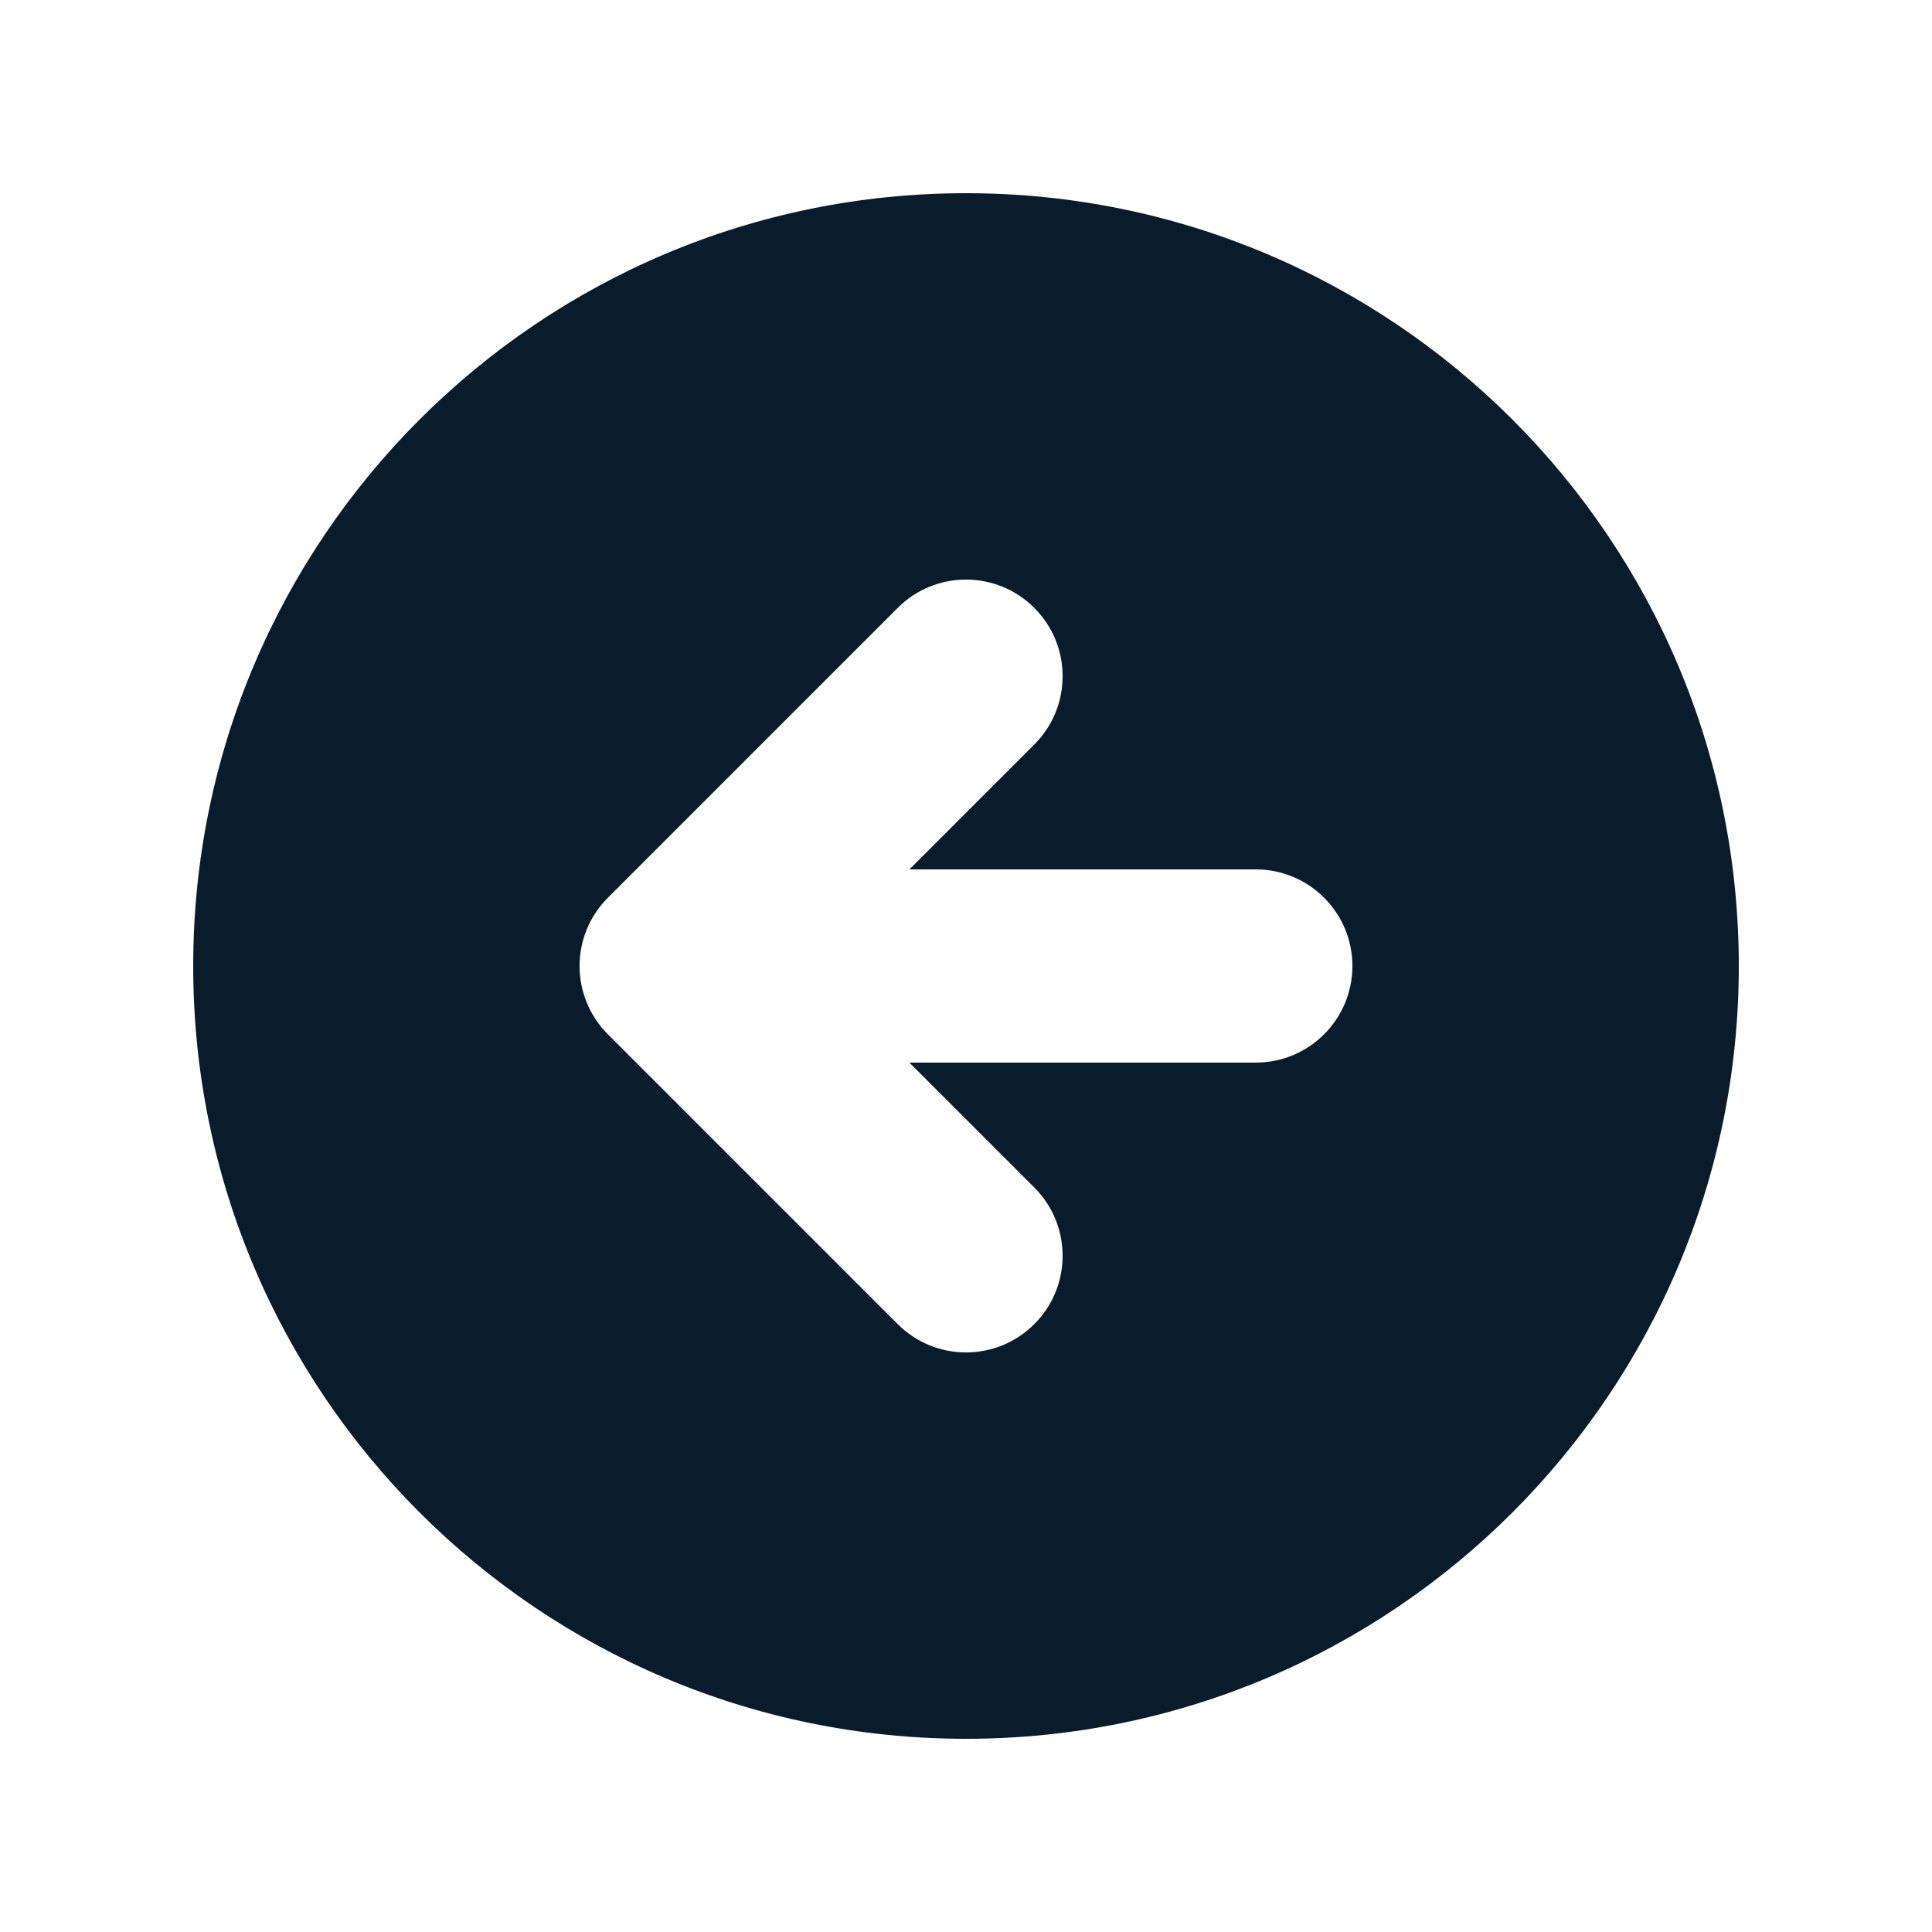
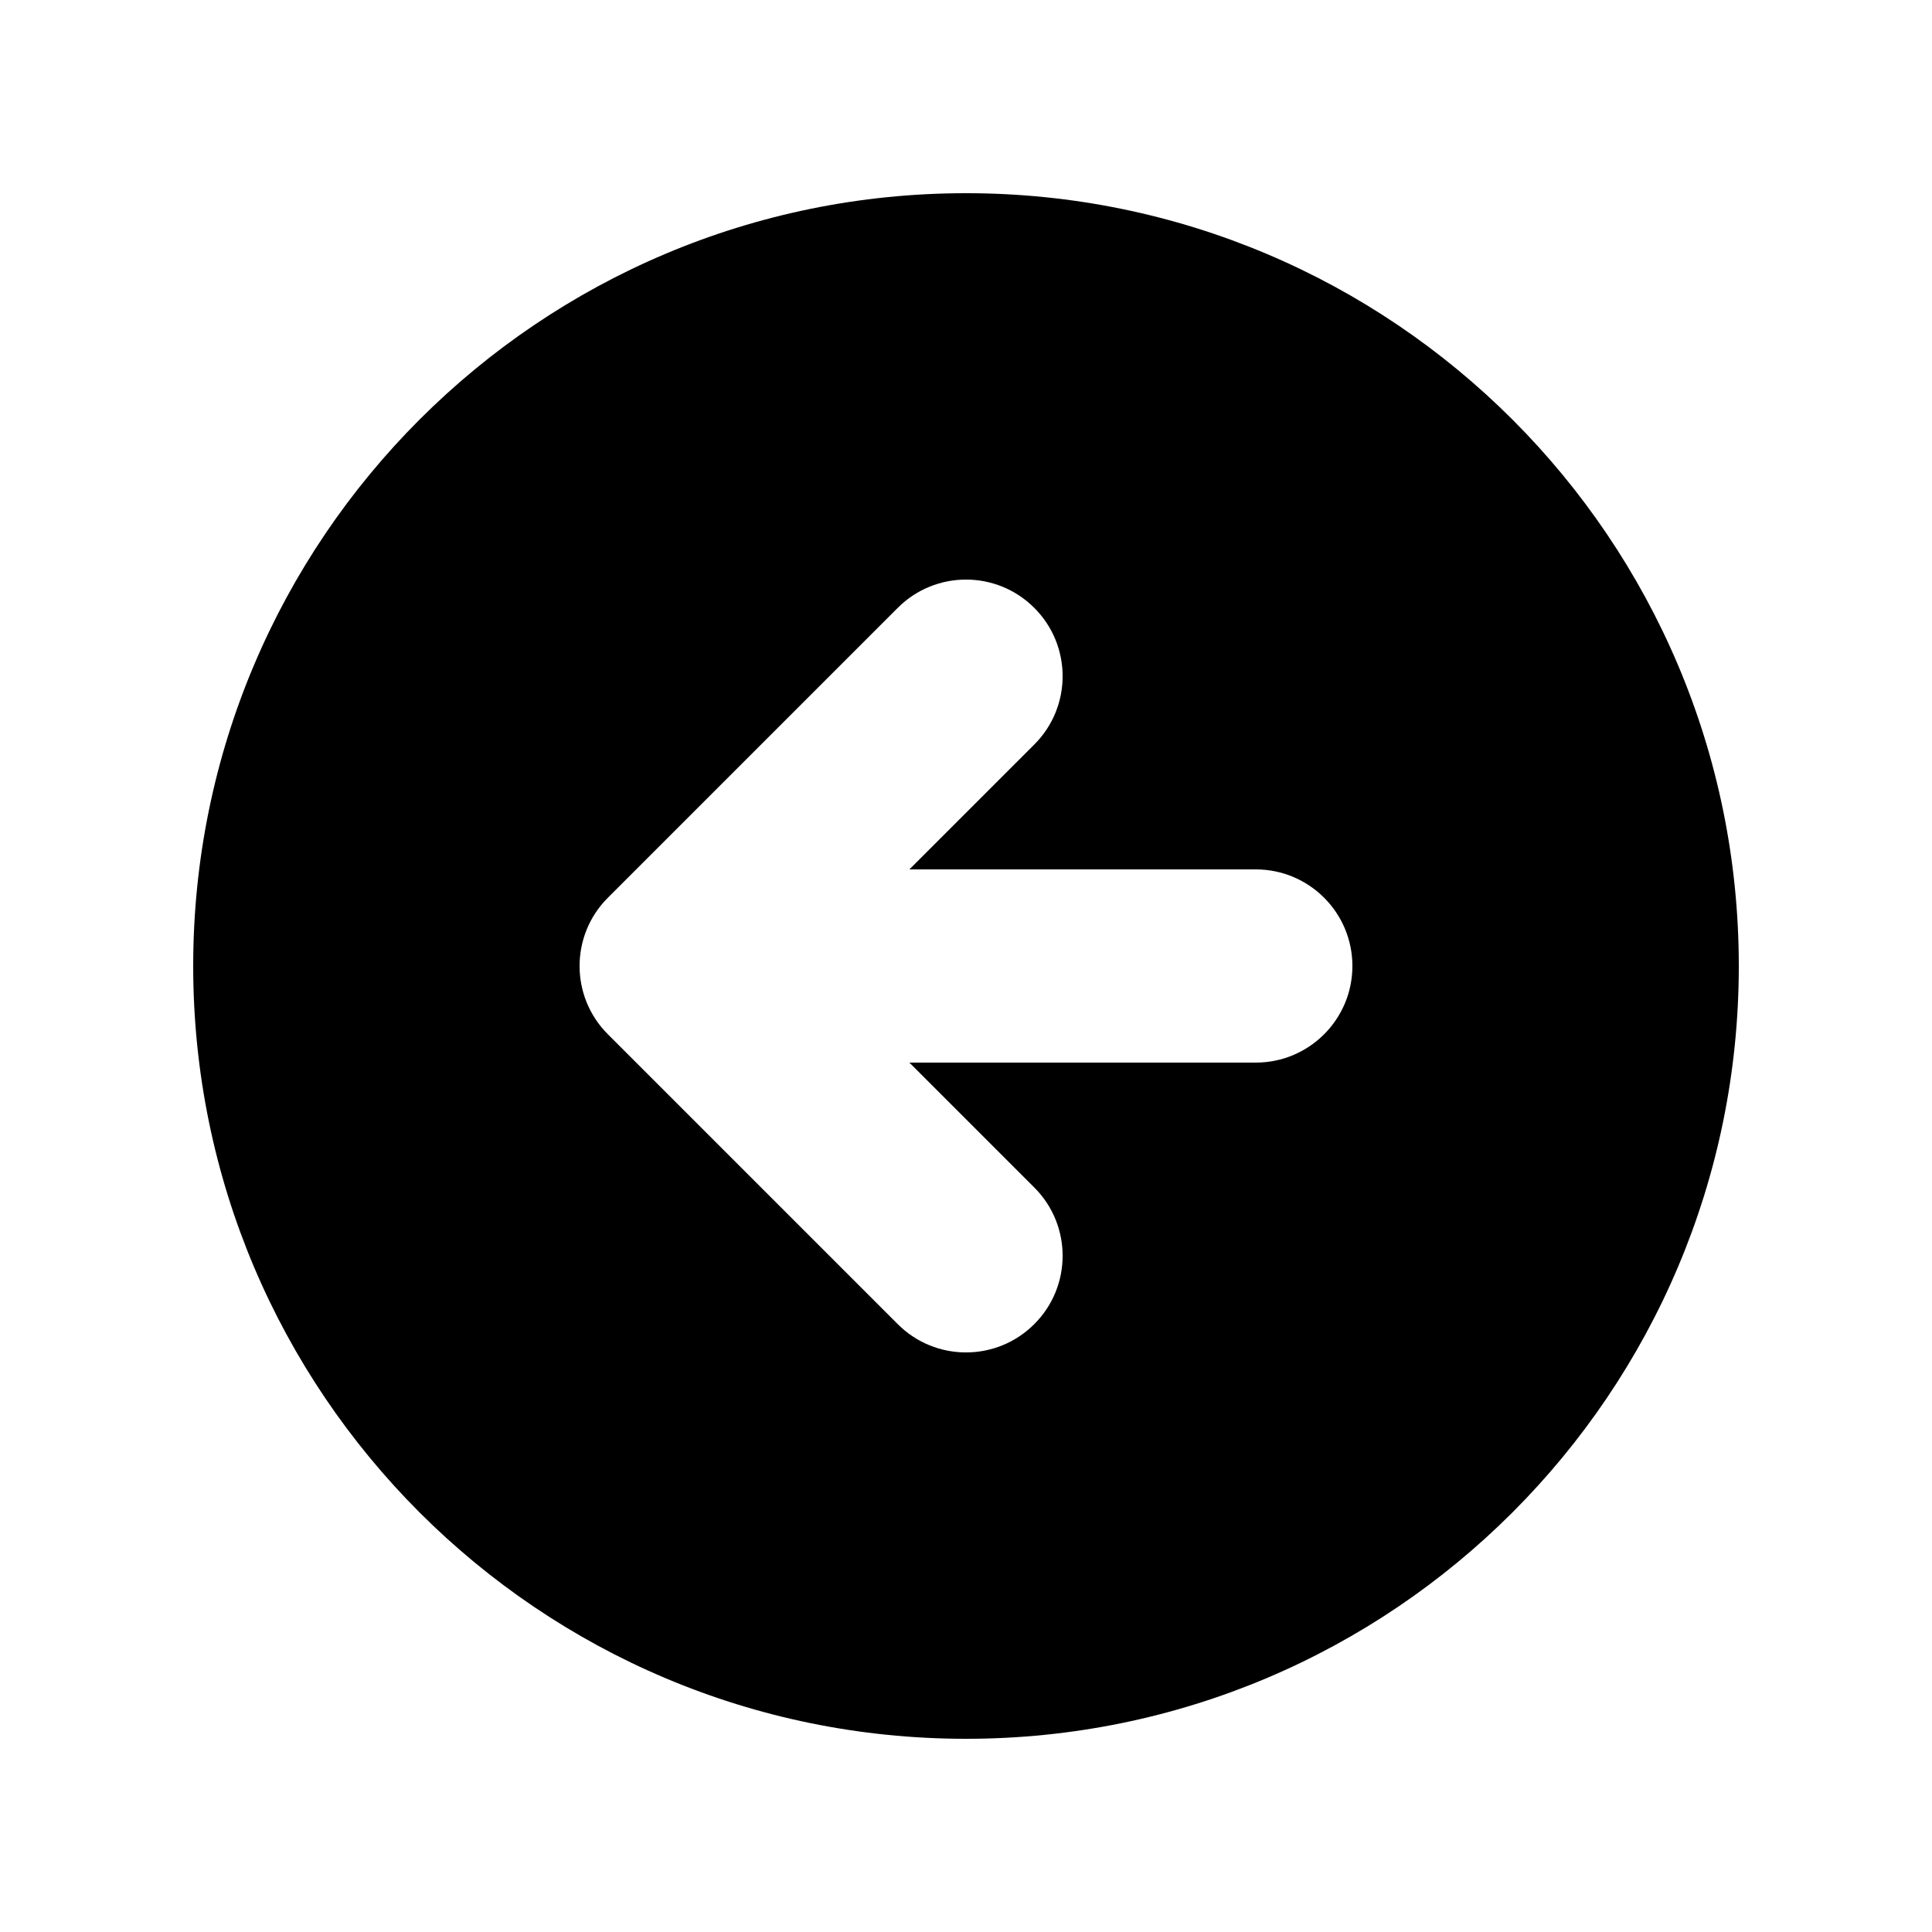
<svg xmlns="http://www.w3.org/2000/svg" width="20" height="20" viewBox="0 0 20 20" fill="none">
-   <path fill-rule="evenodd" clip-rule="evenodd" d="M10 18C14.418 18 18 14.418 18 10C18 5.582 14.418 2 10 2C5.582 2 2 5.582 2 10C2 14.418 5.582 18 10 18ZM10.707 7.707C11.098 7.317 11.098 6.683 10.707 6.293C10.317 5.902 9.683 5.902 9.293 6.293L6.293 9.293C5.902 9.683 5.902 10.317 6.293 10.707L9.293 13.707C9.683 14.098 10.317 14.098 10.707 13.707C11.098 13.317 11.098 12.683 10.707 12.293L9.414 11H13C13.552 11 14 10.552 14 10C14 9.448 13.552 9 13 9L9.414 9L10.707 7.707Z" fill="#081C2C" />
+   <path fill-rule="evenodd" clip-rule="evenodd" d="M10 18C14.418 18 18 14.418 18 10C18 5.582 14.418 2 10 2C5.582 2 2 5.582 2 10C2 14.418 5.582 18 10 18ZM10.707 7.707C11.098 7.317 11.098 6.683 10.707 6.293C10.317 5.902 9.683 5.902 9.293 6.293L6.293 9.293C5.902 9.683 5.902 10.317 6.293 10.707L9.293 13.707C9.683 14.098 10.317 14.098 10.707 13.707C11.098 13.317 11.098 12.683 10.707 12.293L9.414 11H13C13.552 11 14 10.552 14 10C14 9.448 13.552 9 13 9L9.414 9L10.707 7.707Z" fill="currentColor" />
</svg>
